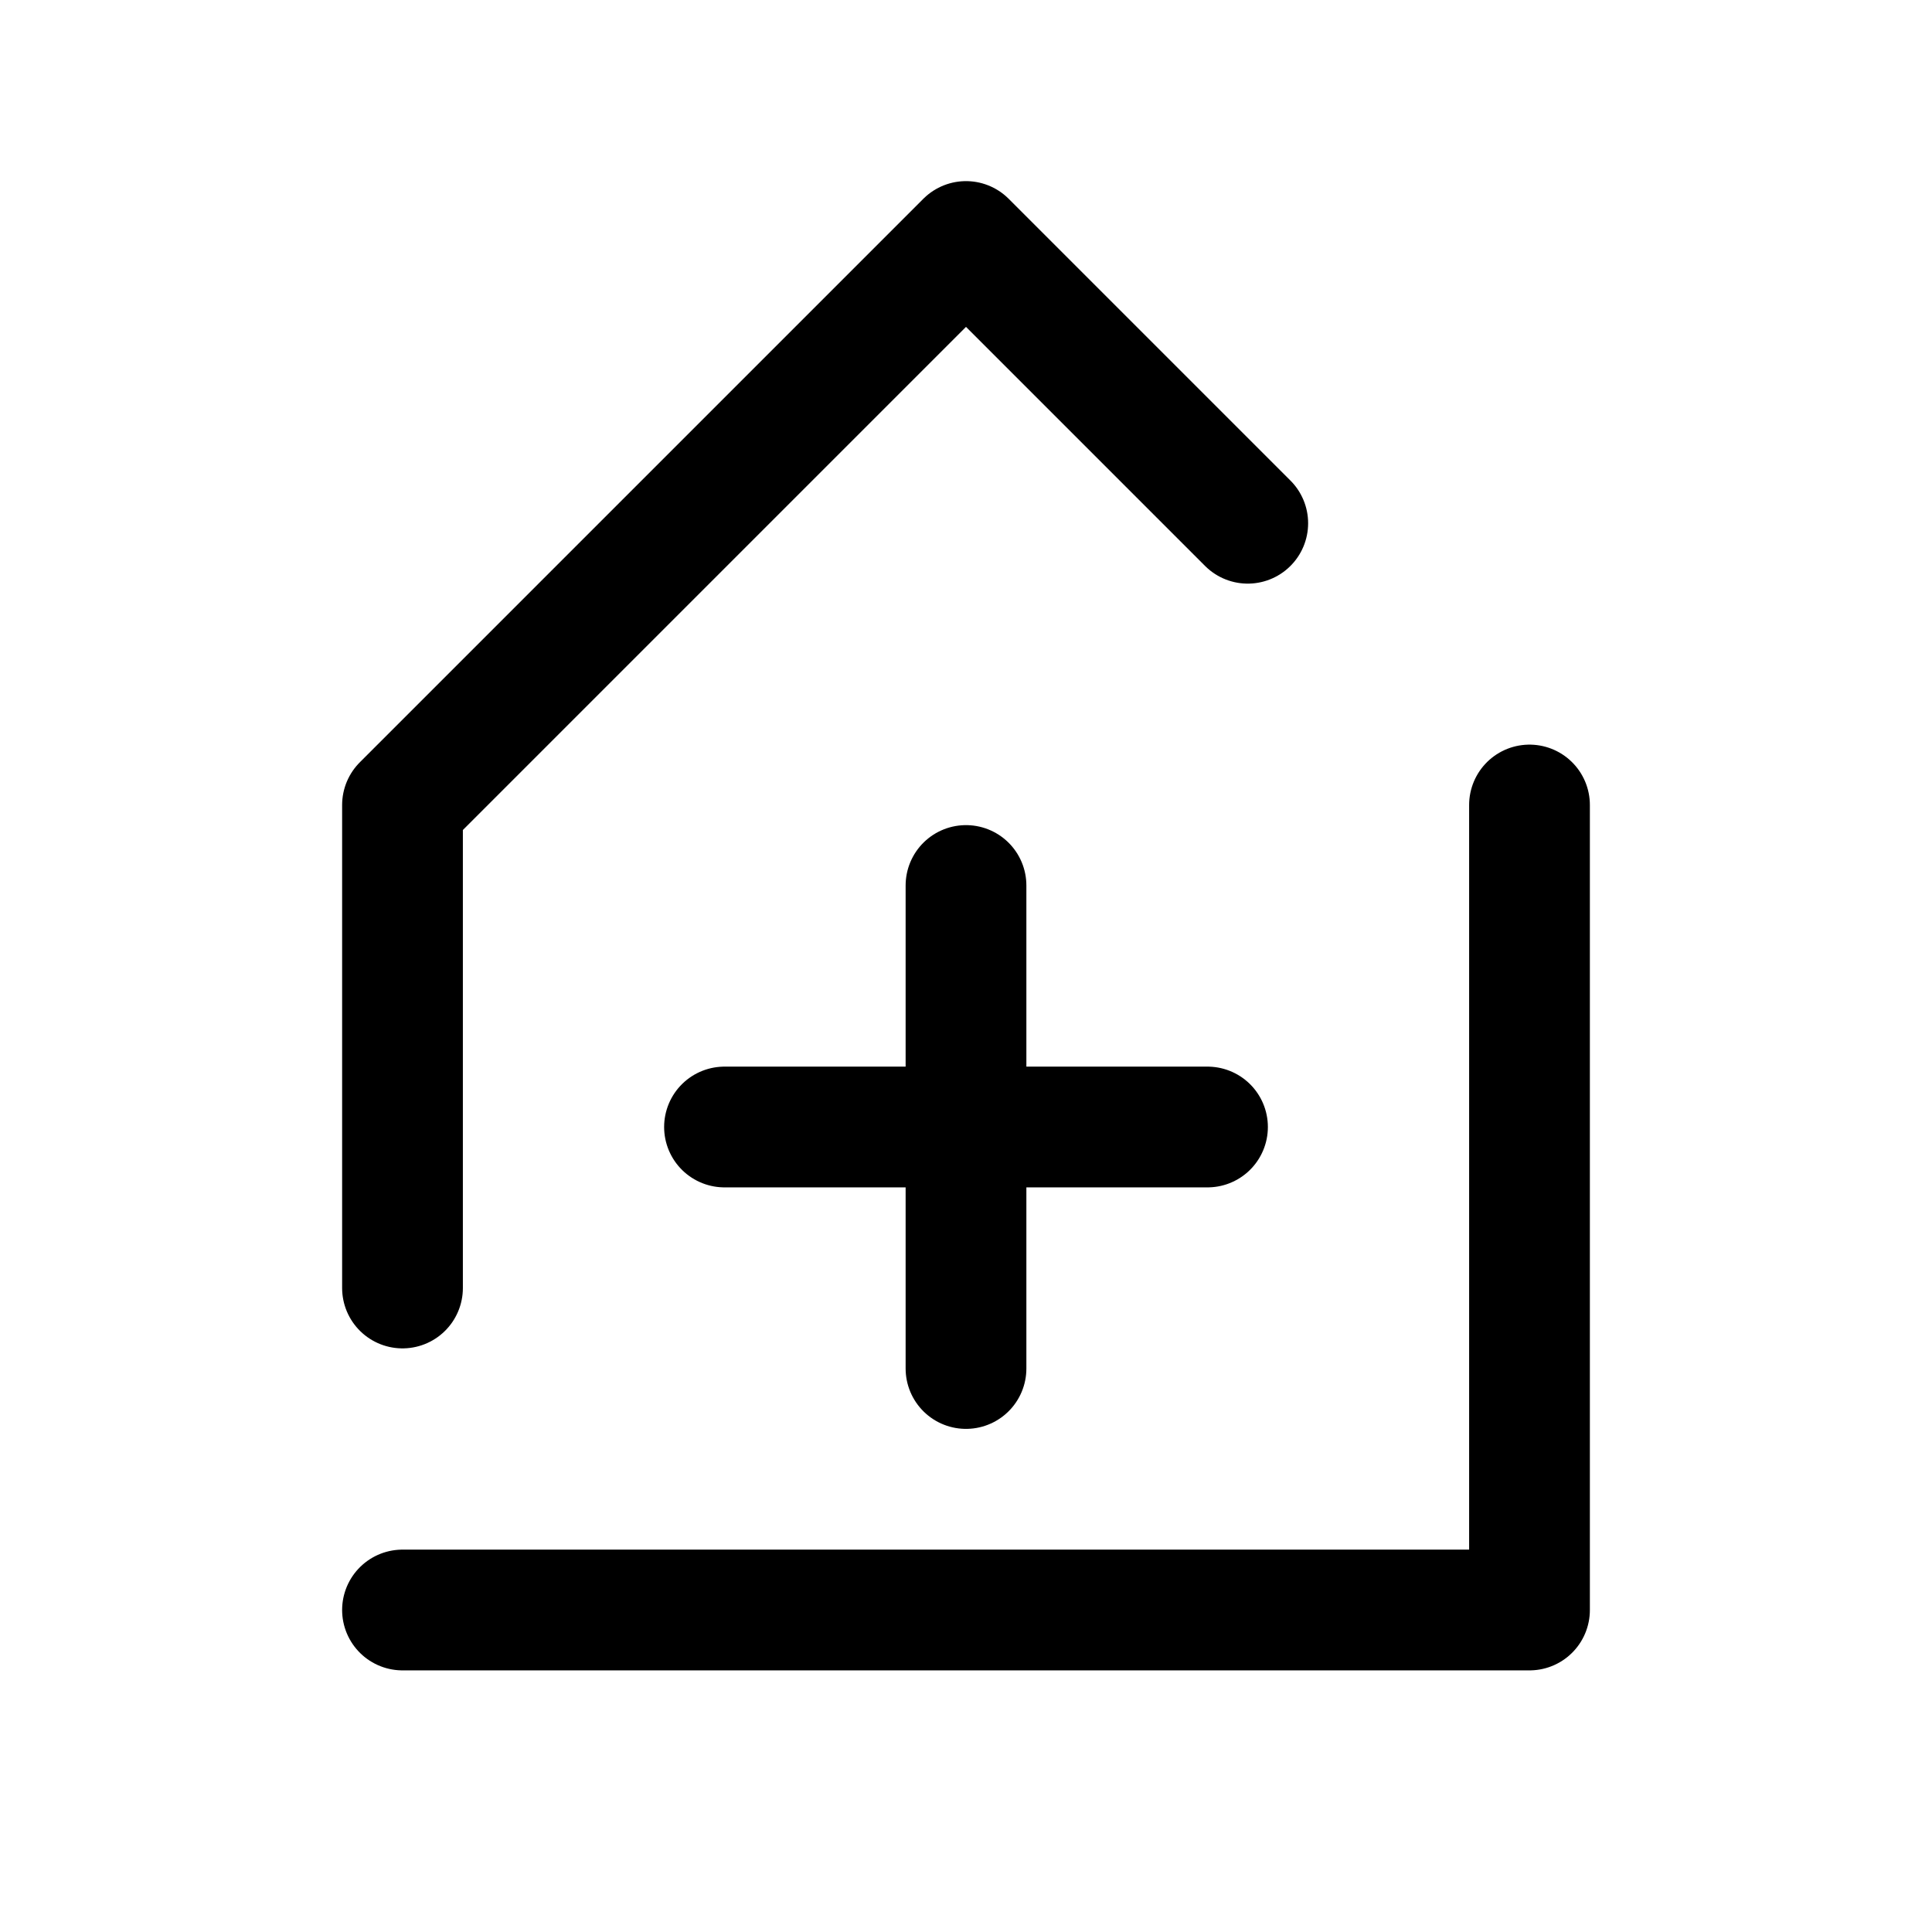
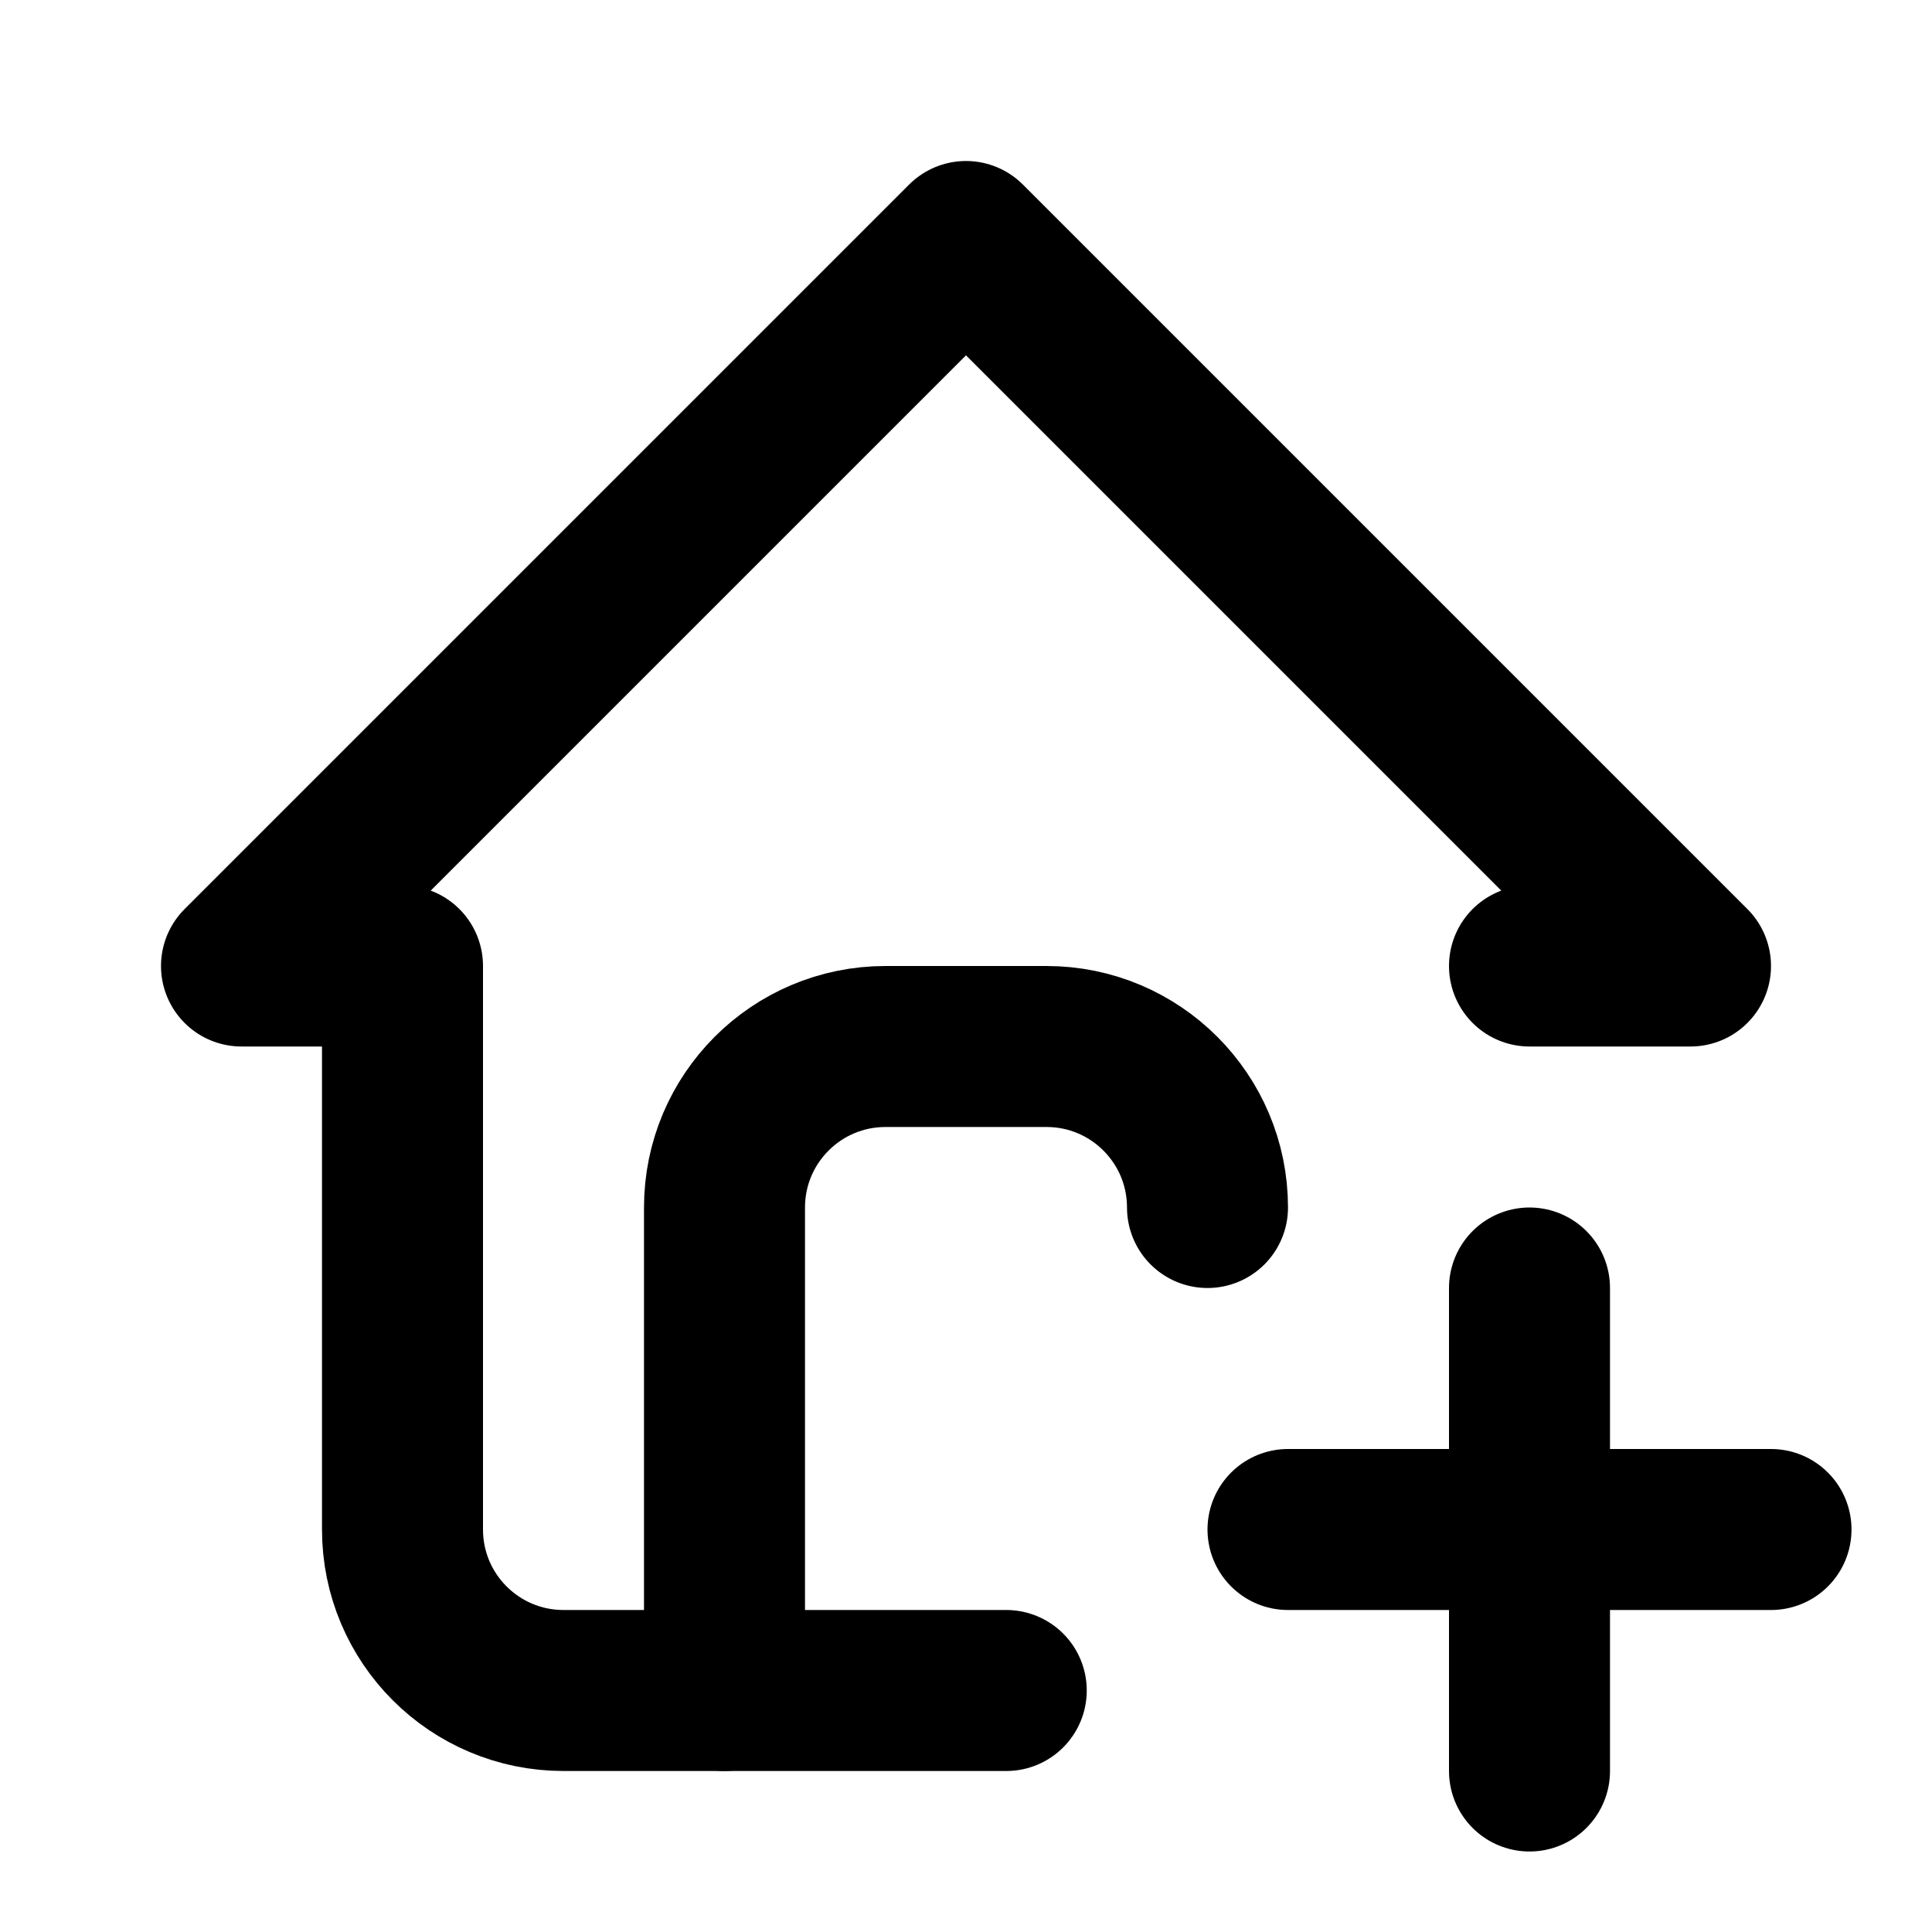
- <svg xmlns="http://www.w3.org/2000/svg" width="800px" height="800px" viewBox="0 0 24 24" fill="none">
-   <path d="M19 10L19 20H5M15.5 6.5L12 3L5 10V16M12 11V17M9 14H15" stroke="#000000" stroke-width="1.5" stroke-linecap="round" stroke-linejoin="round" />
+ <svg xmlns="http://www.w3.org/2000/svg" width="512" height="512" viewBox="0 0 24 24" fill="#000000">
+   <g fill="none" stroke="#000000" stroke-linecap="round" stroke-linejoin="round" stroke-width="2">
+     <path d="M19 12h2l-9-9l-9 9h2v7a2 2 0 0 0 2 2h5.5" />
+     <path d="M9 21v-6a2 2 0 0 1 2-2h2a2 2 0 0 1 2 2m1 4h6m-3-3v6" />
+   </g>
</svg>
